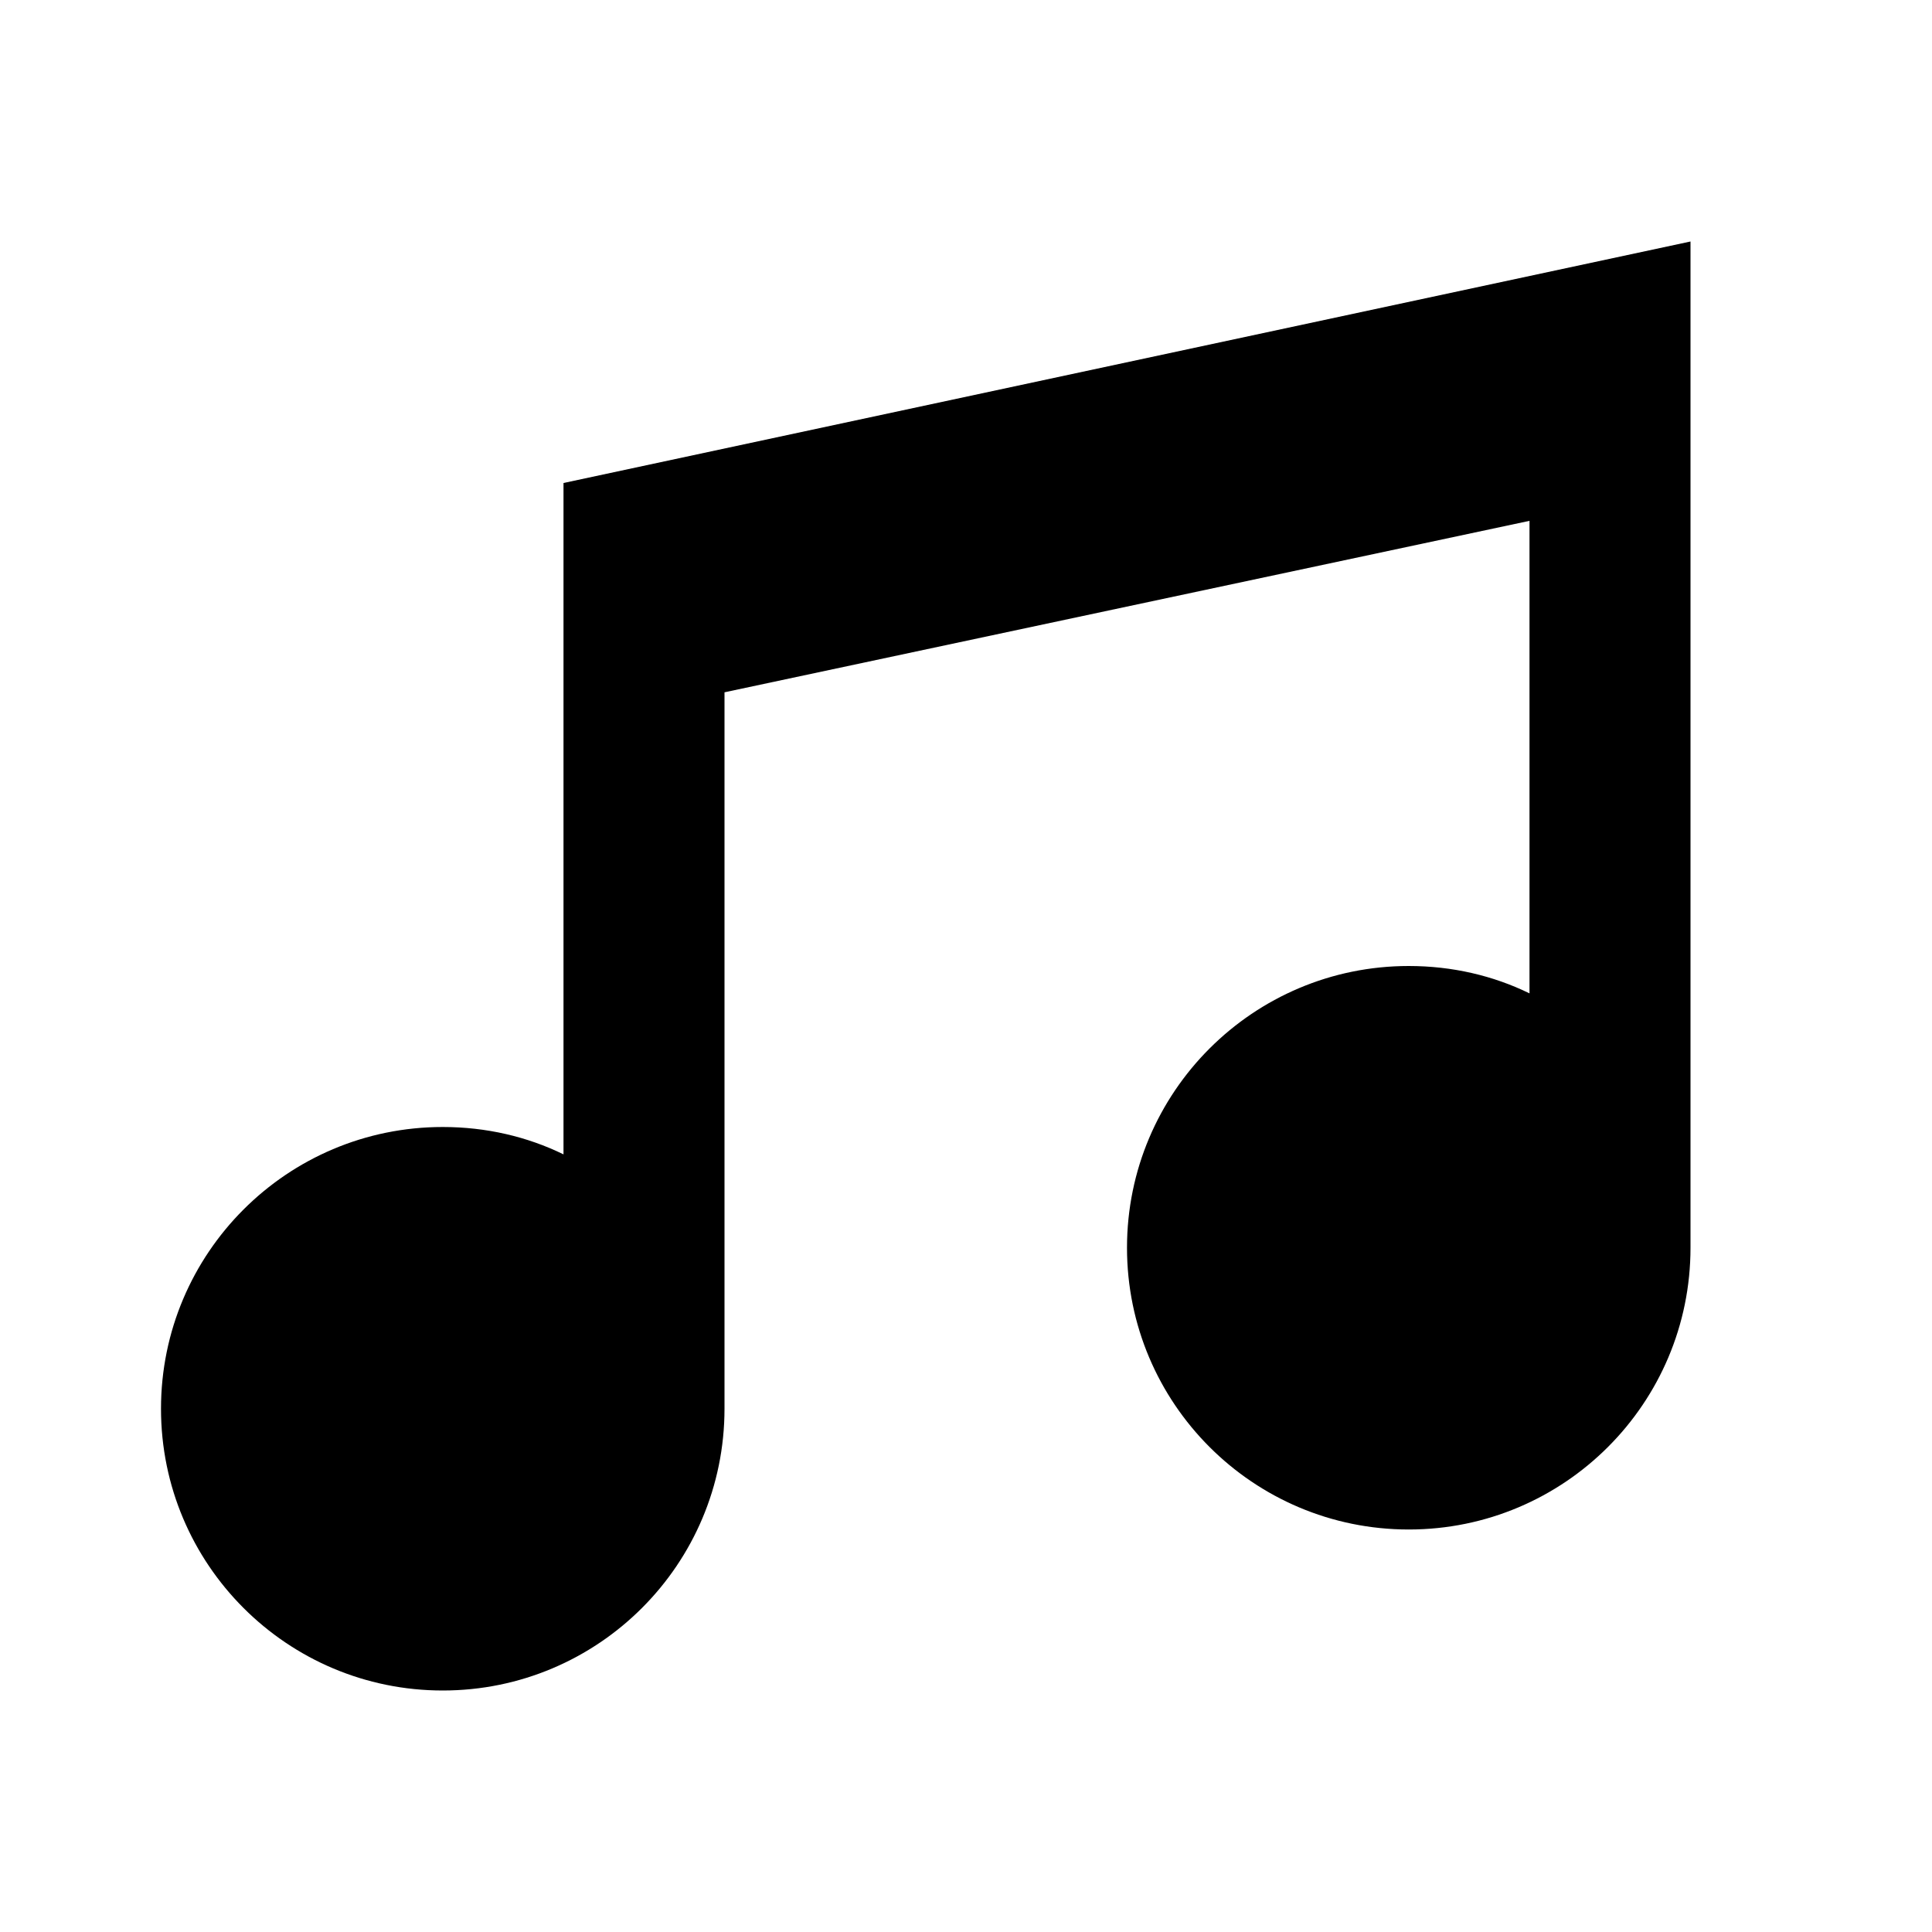
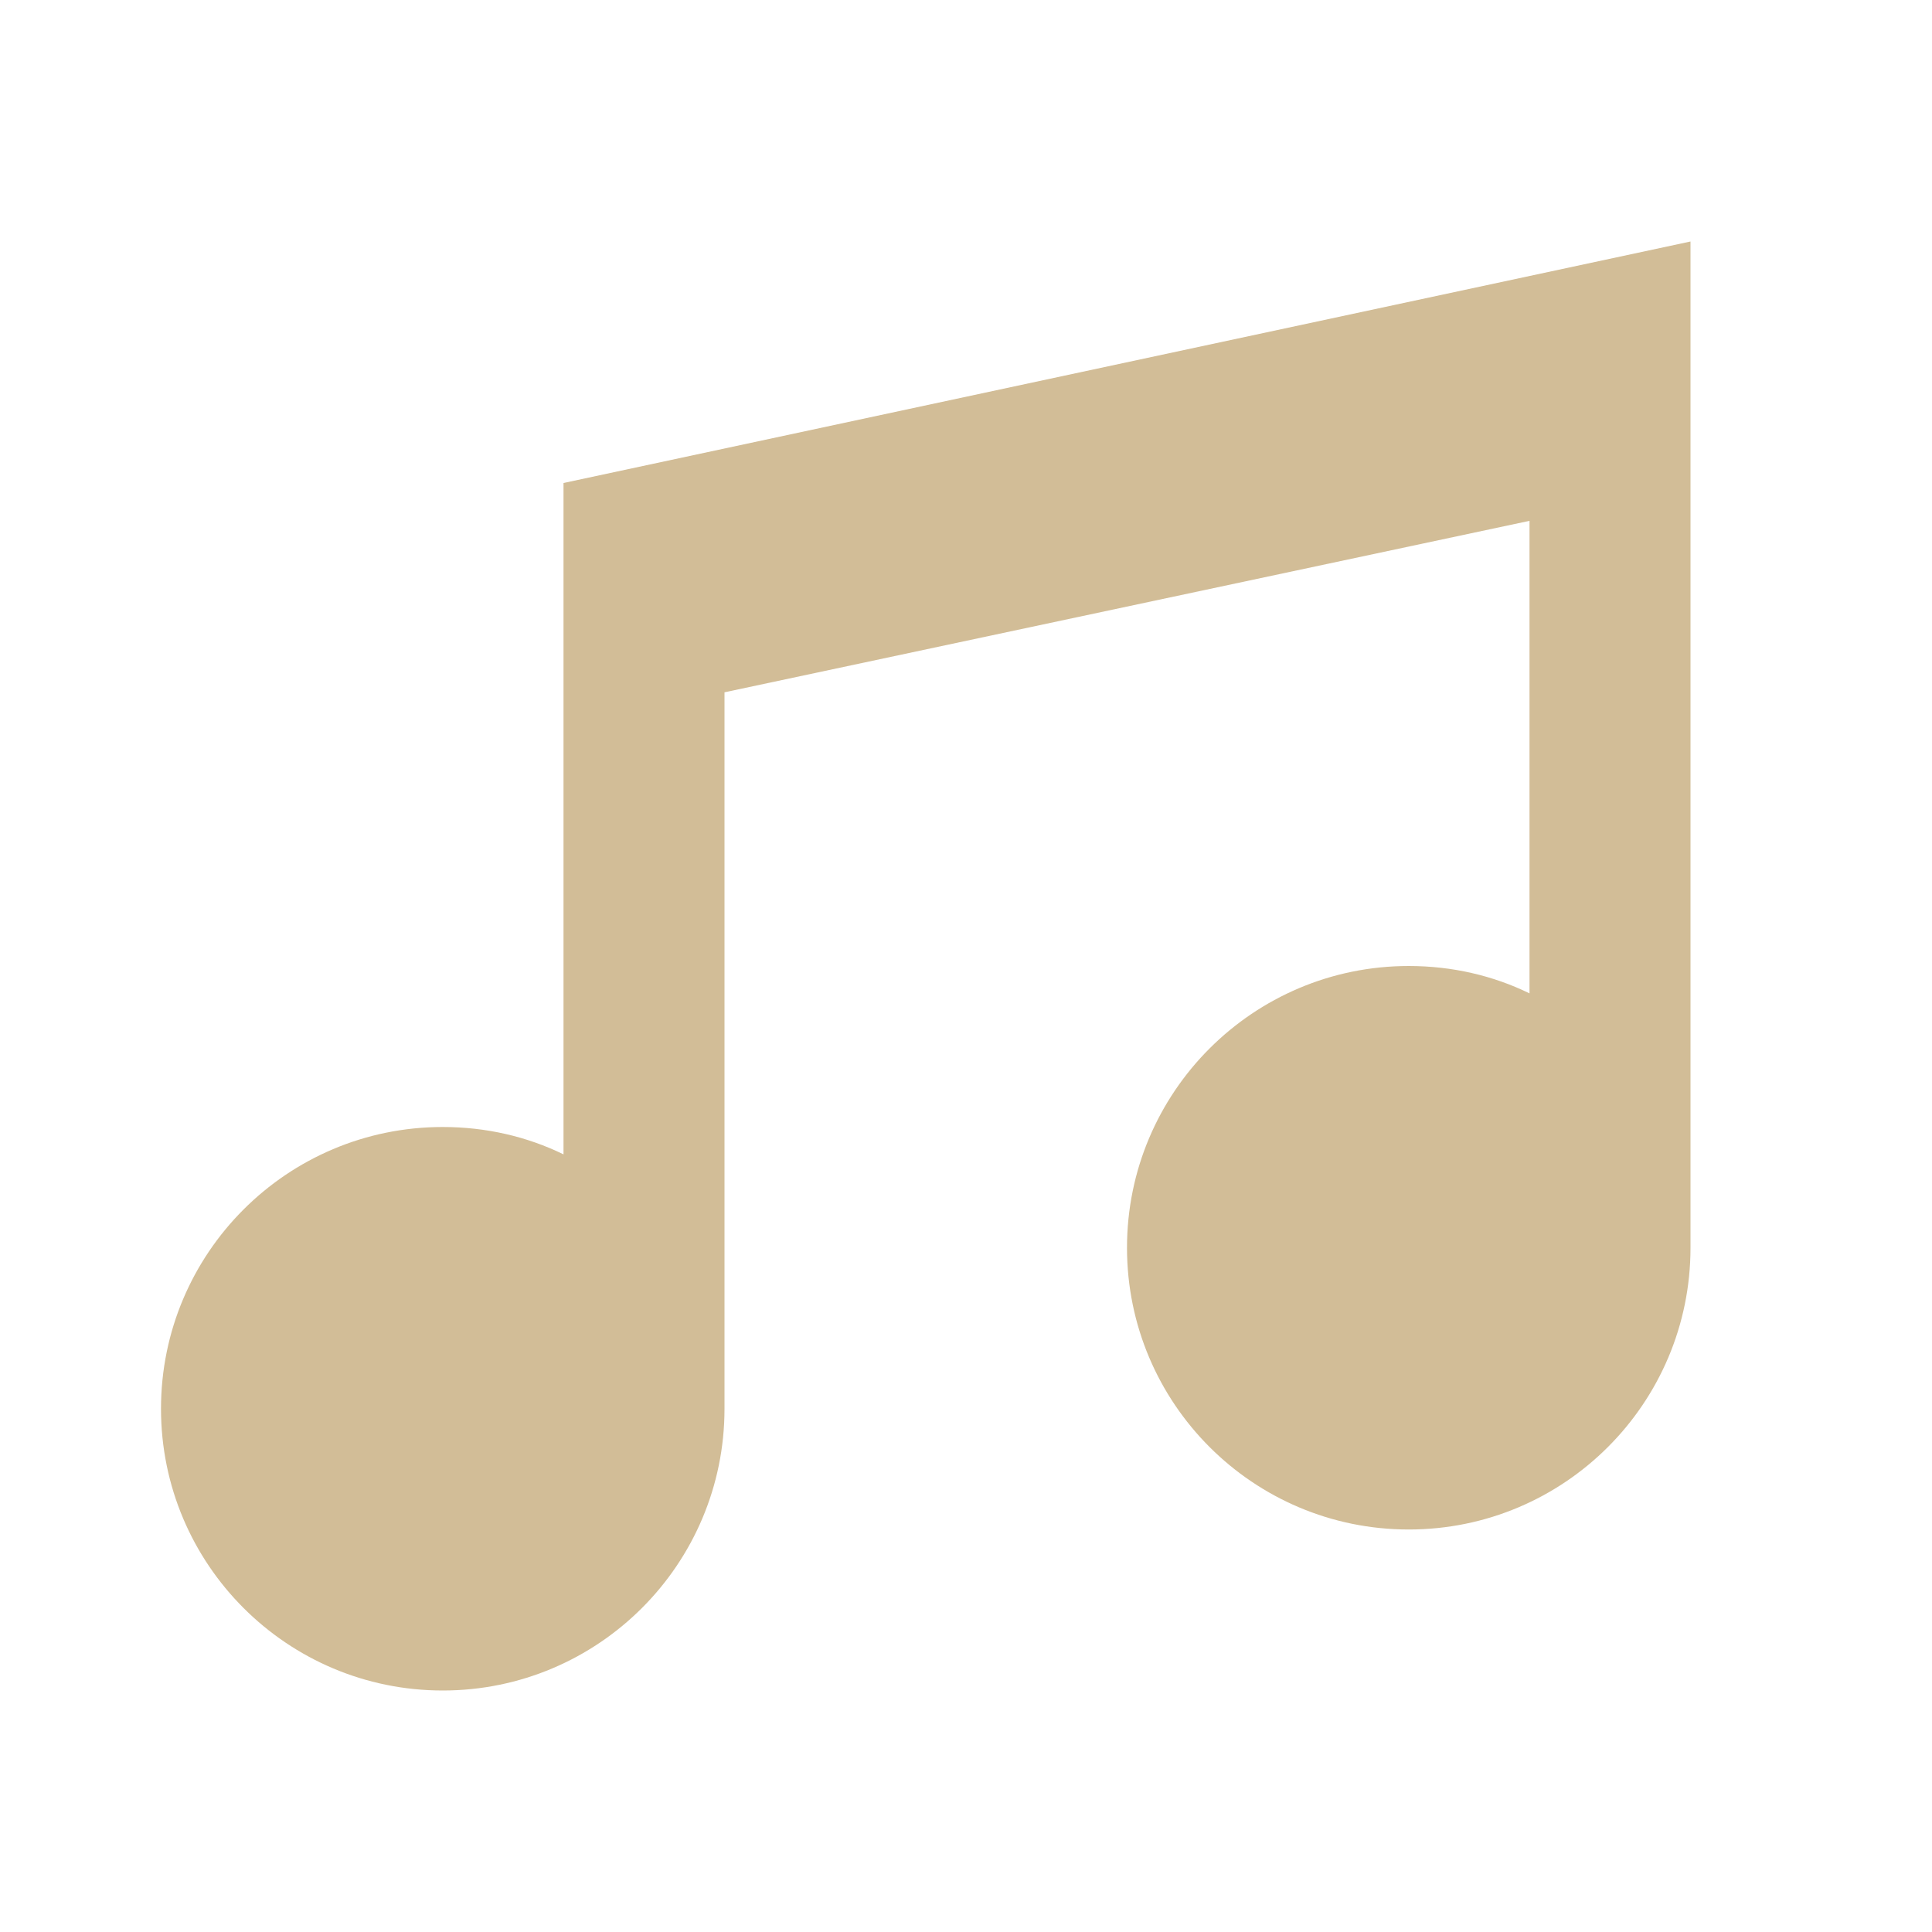
- <svg xmlns="http://www.w3.org/2000/svg" viewBox="0 0 24 24">
+ <svg xmlns="http://www.w3.org/2000/svg" viewBox="0 0 24 24" fill="#d2bd97">
  <path d="M21,3V15.5A3.5,3.5 0 0,1 17.5,19A3.5,3.5 0 0,1 14,15.5A3.5,3.5 0 0,1 17.5,12C18.04,12 18.55,12.12 19,12.34V6.47L9,8.6V17.5A3.5,3.5 0 0,1 5.5,21A3.5,3.5 0 0,1 2,17.5A3.5,3.5 0 0,1 5.5,14C6.04,14 6.55,14.12 7,14.34V6L21,3Z" />
</svg>
